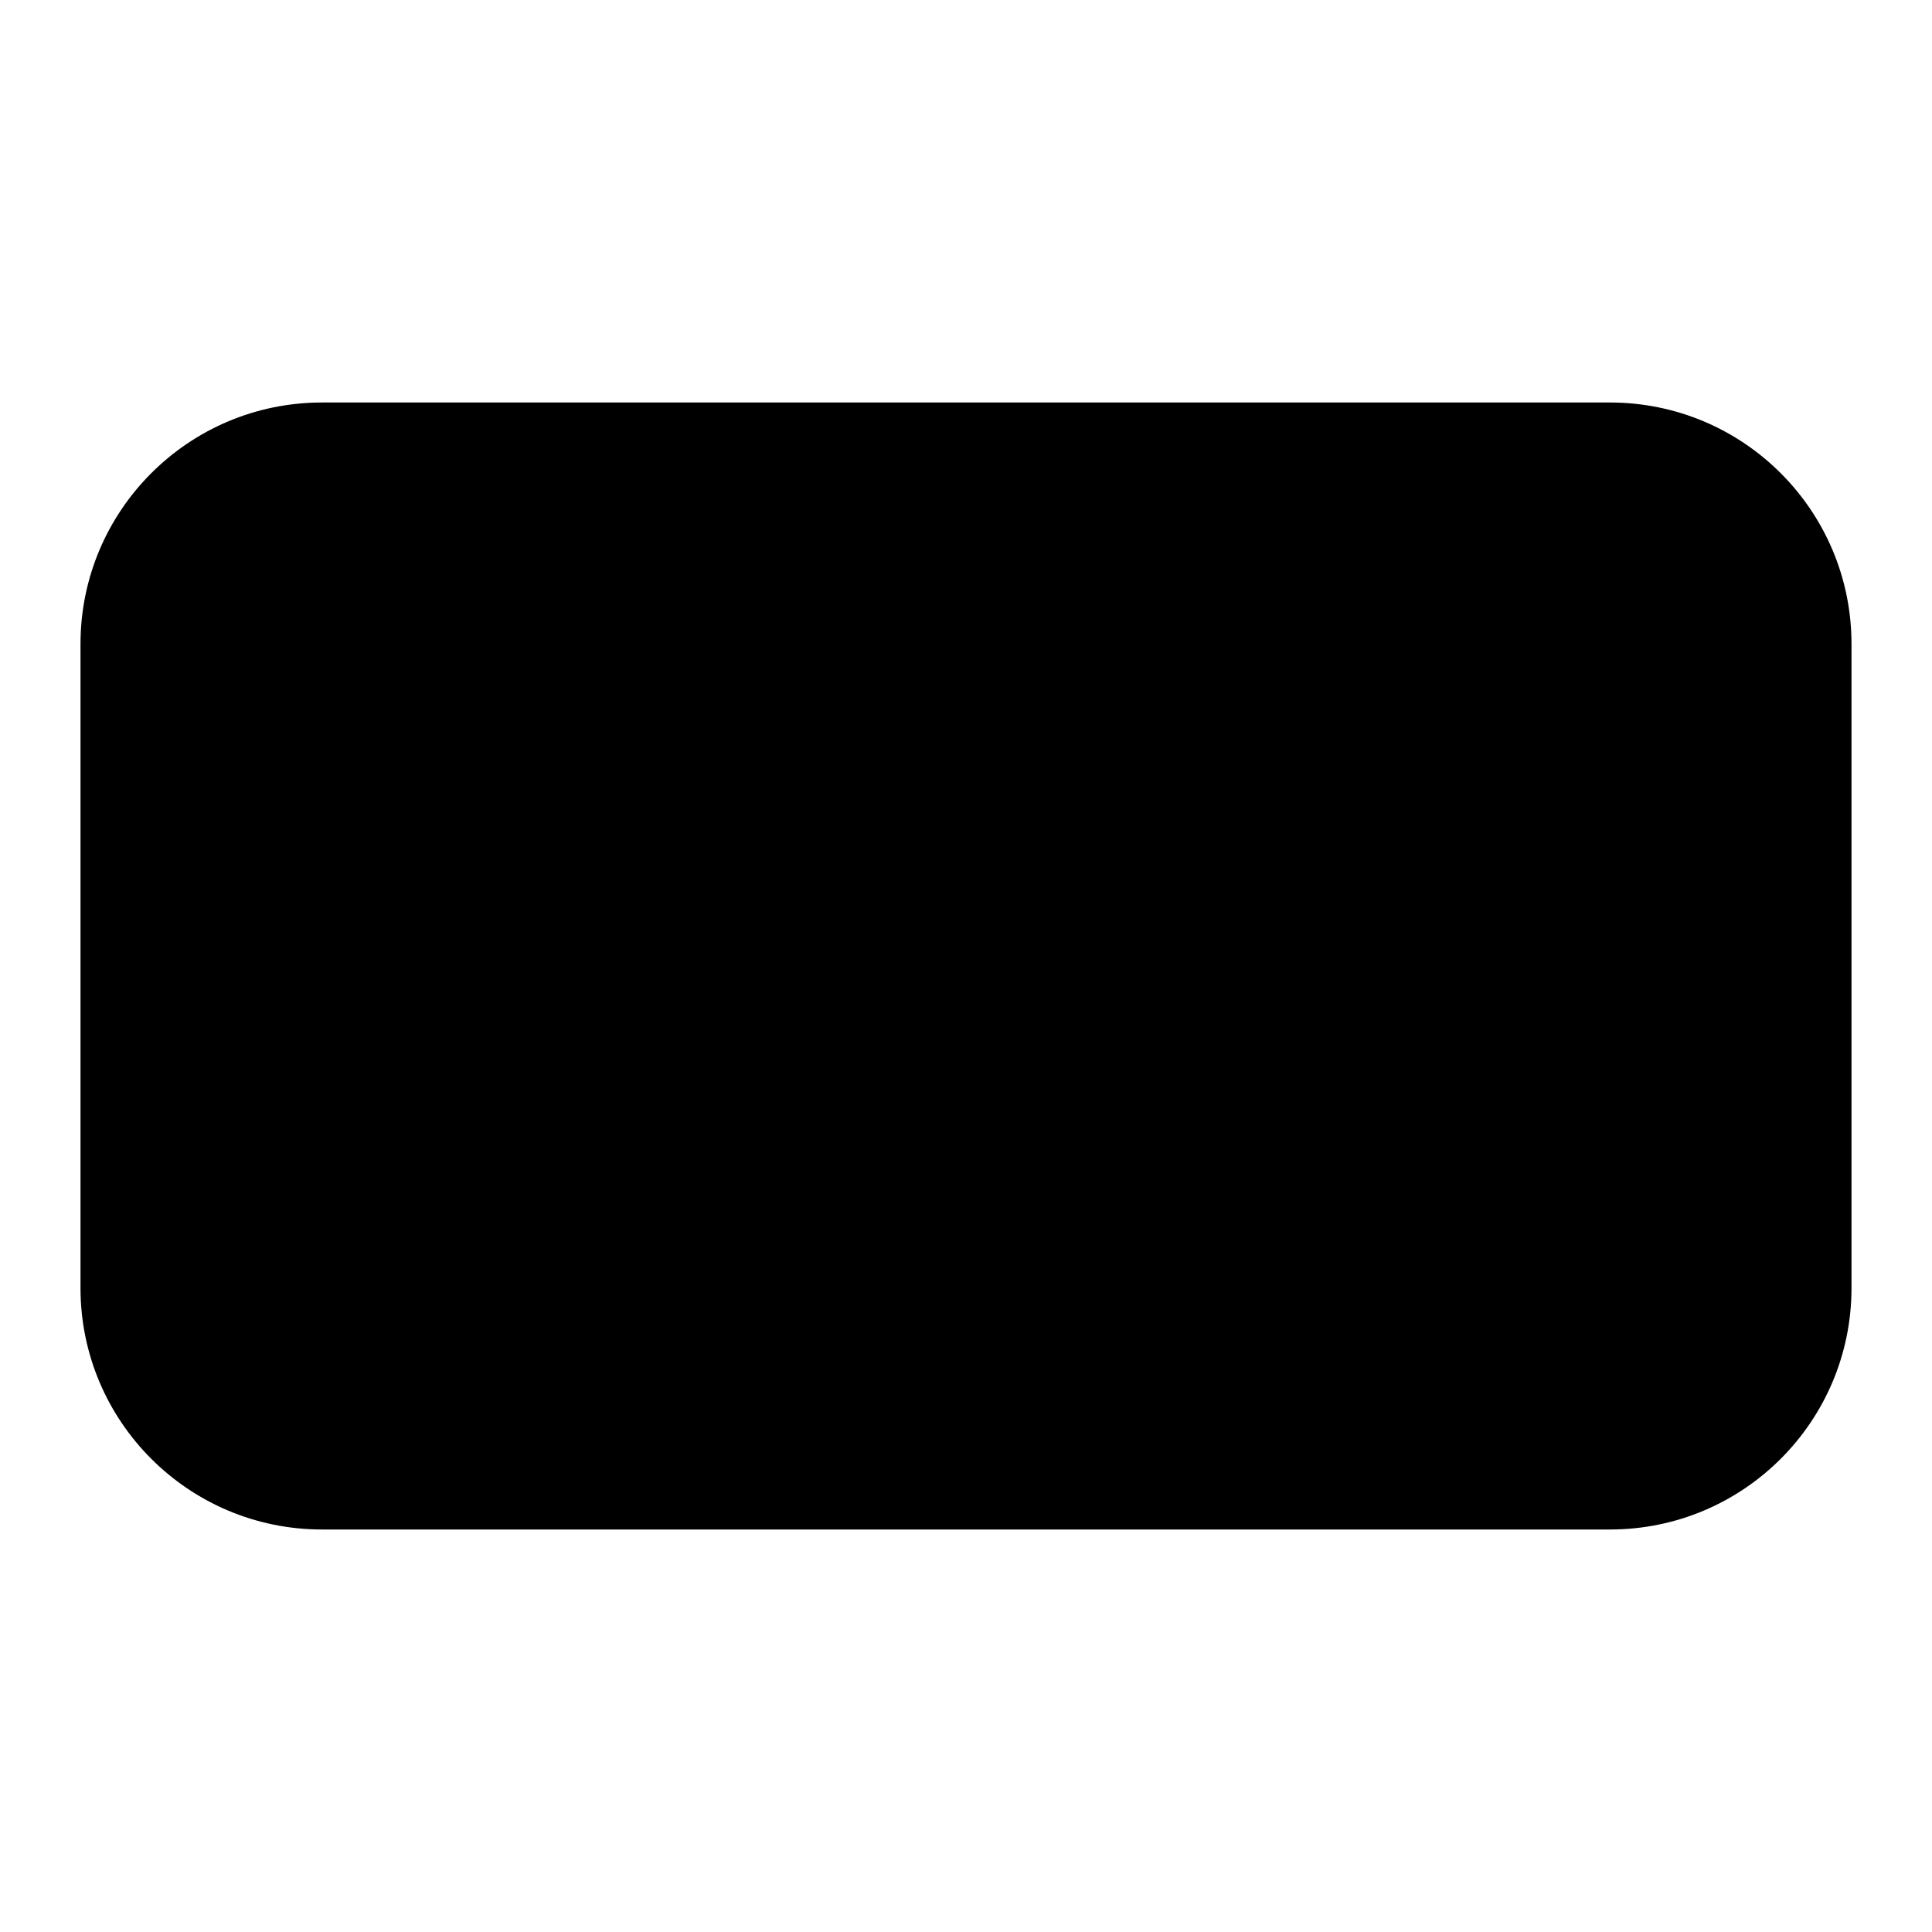
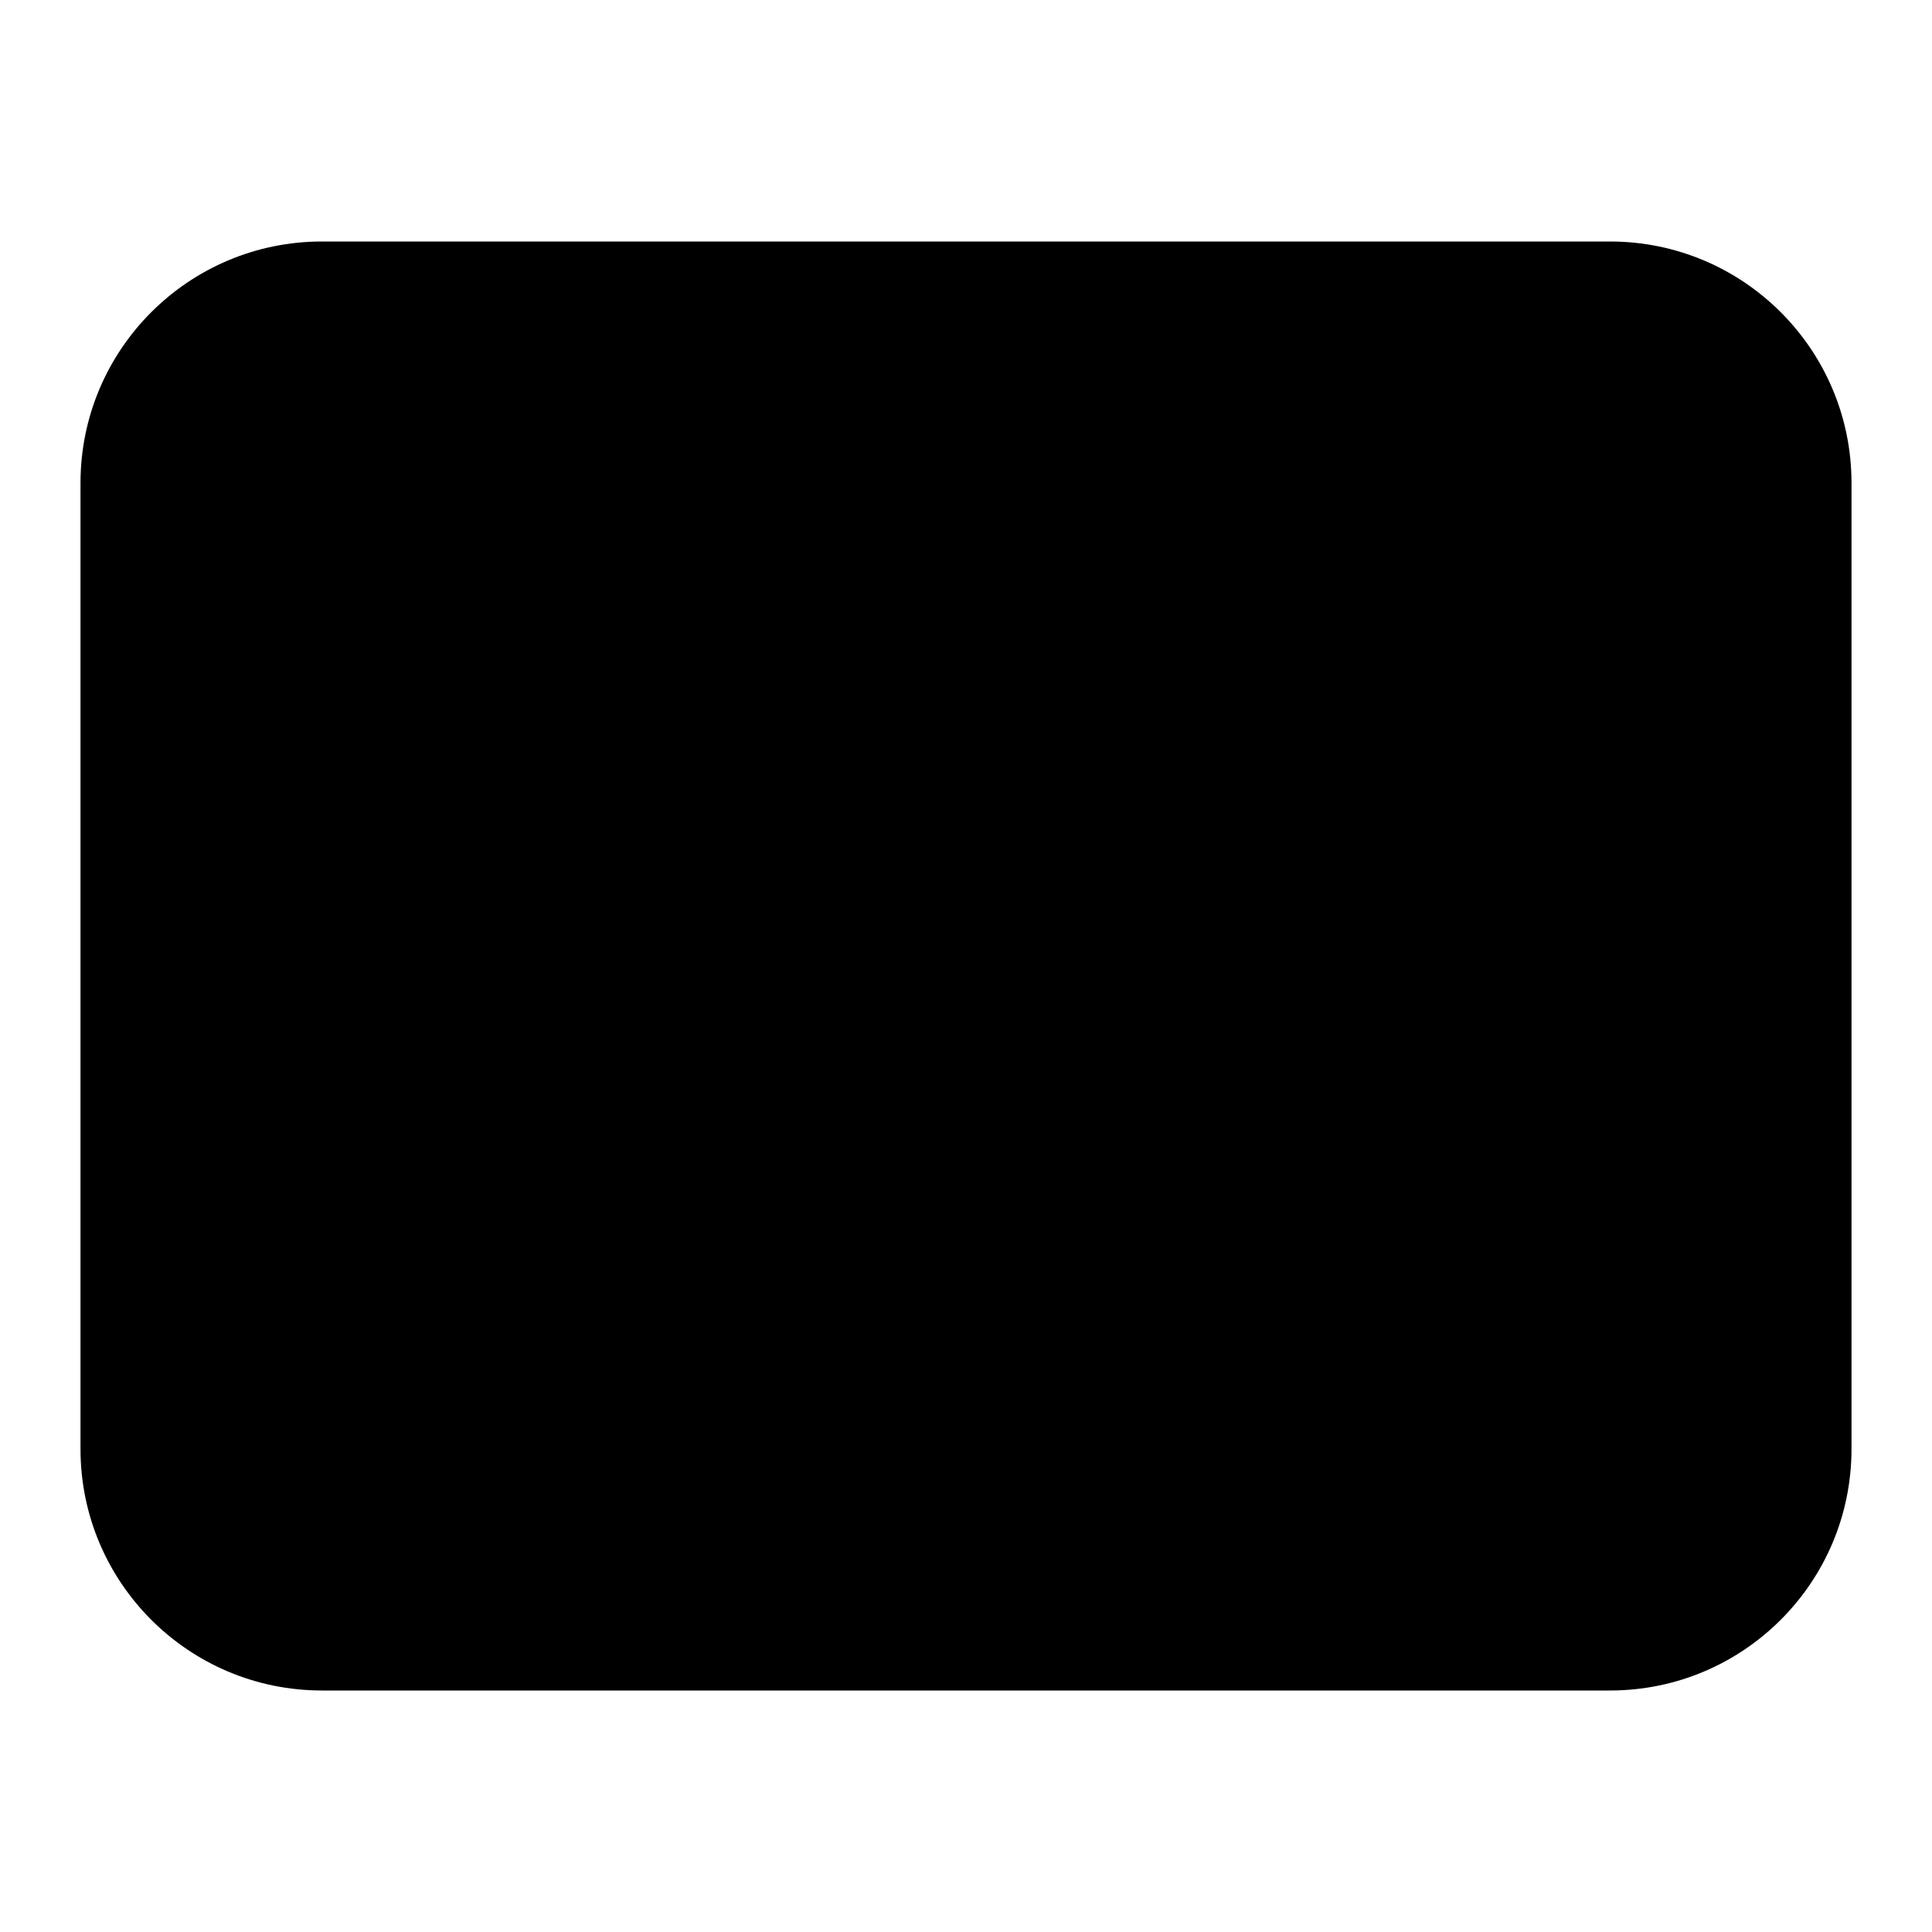
<svg xmlns="http://www.w3.org/2000/svg" width="24" height="24" viewBox="0 0 24 24" fill="none">
-   <path d="M4 5L20 5C21.657 5 23 6.343 23 8L23 16C23 17.657 21.657 19 20 19L4 19C2.343 19 1 17.657 1 16L1 8C1 6.343 2.343 5 4 5Z" fill="black" />
+   <path d="M4 3L20 3C21.657 3 23 4.343 23 6L23 18C23 19.657 21.657 21 20 21L4 21C2.343 21 1 19.657 1 18L1 6C1 4.343 2.343 3 4 3Z" fill="black" />
</svg>
